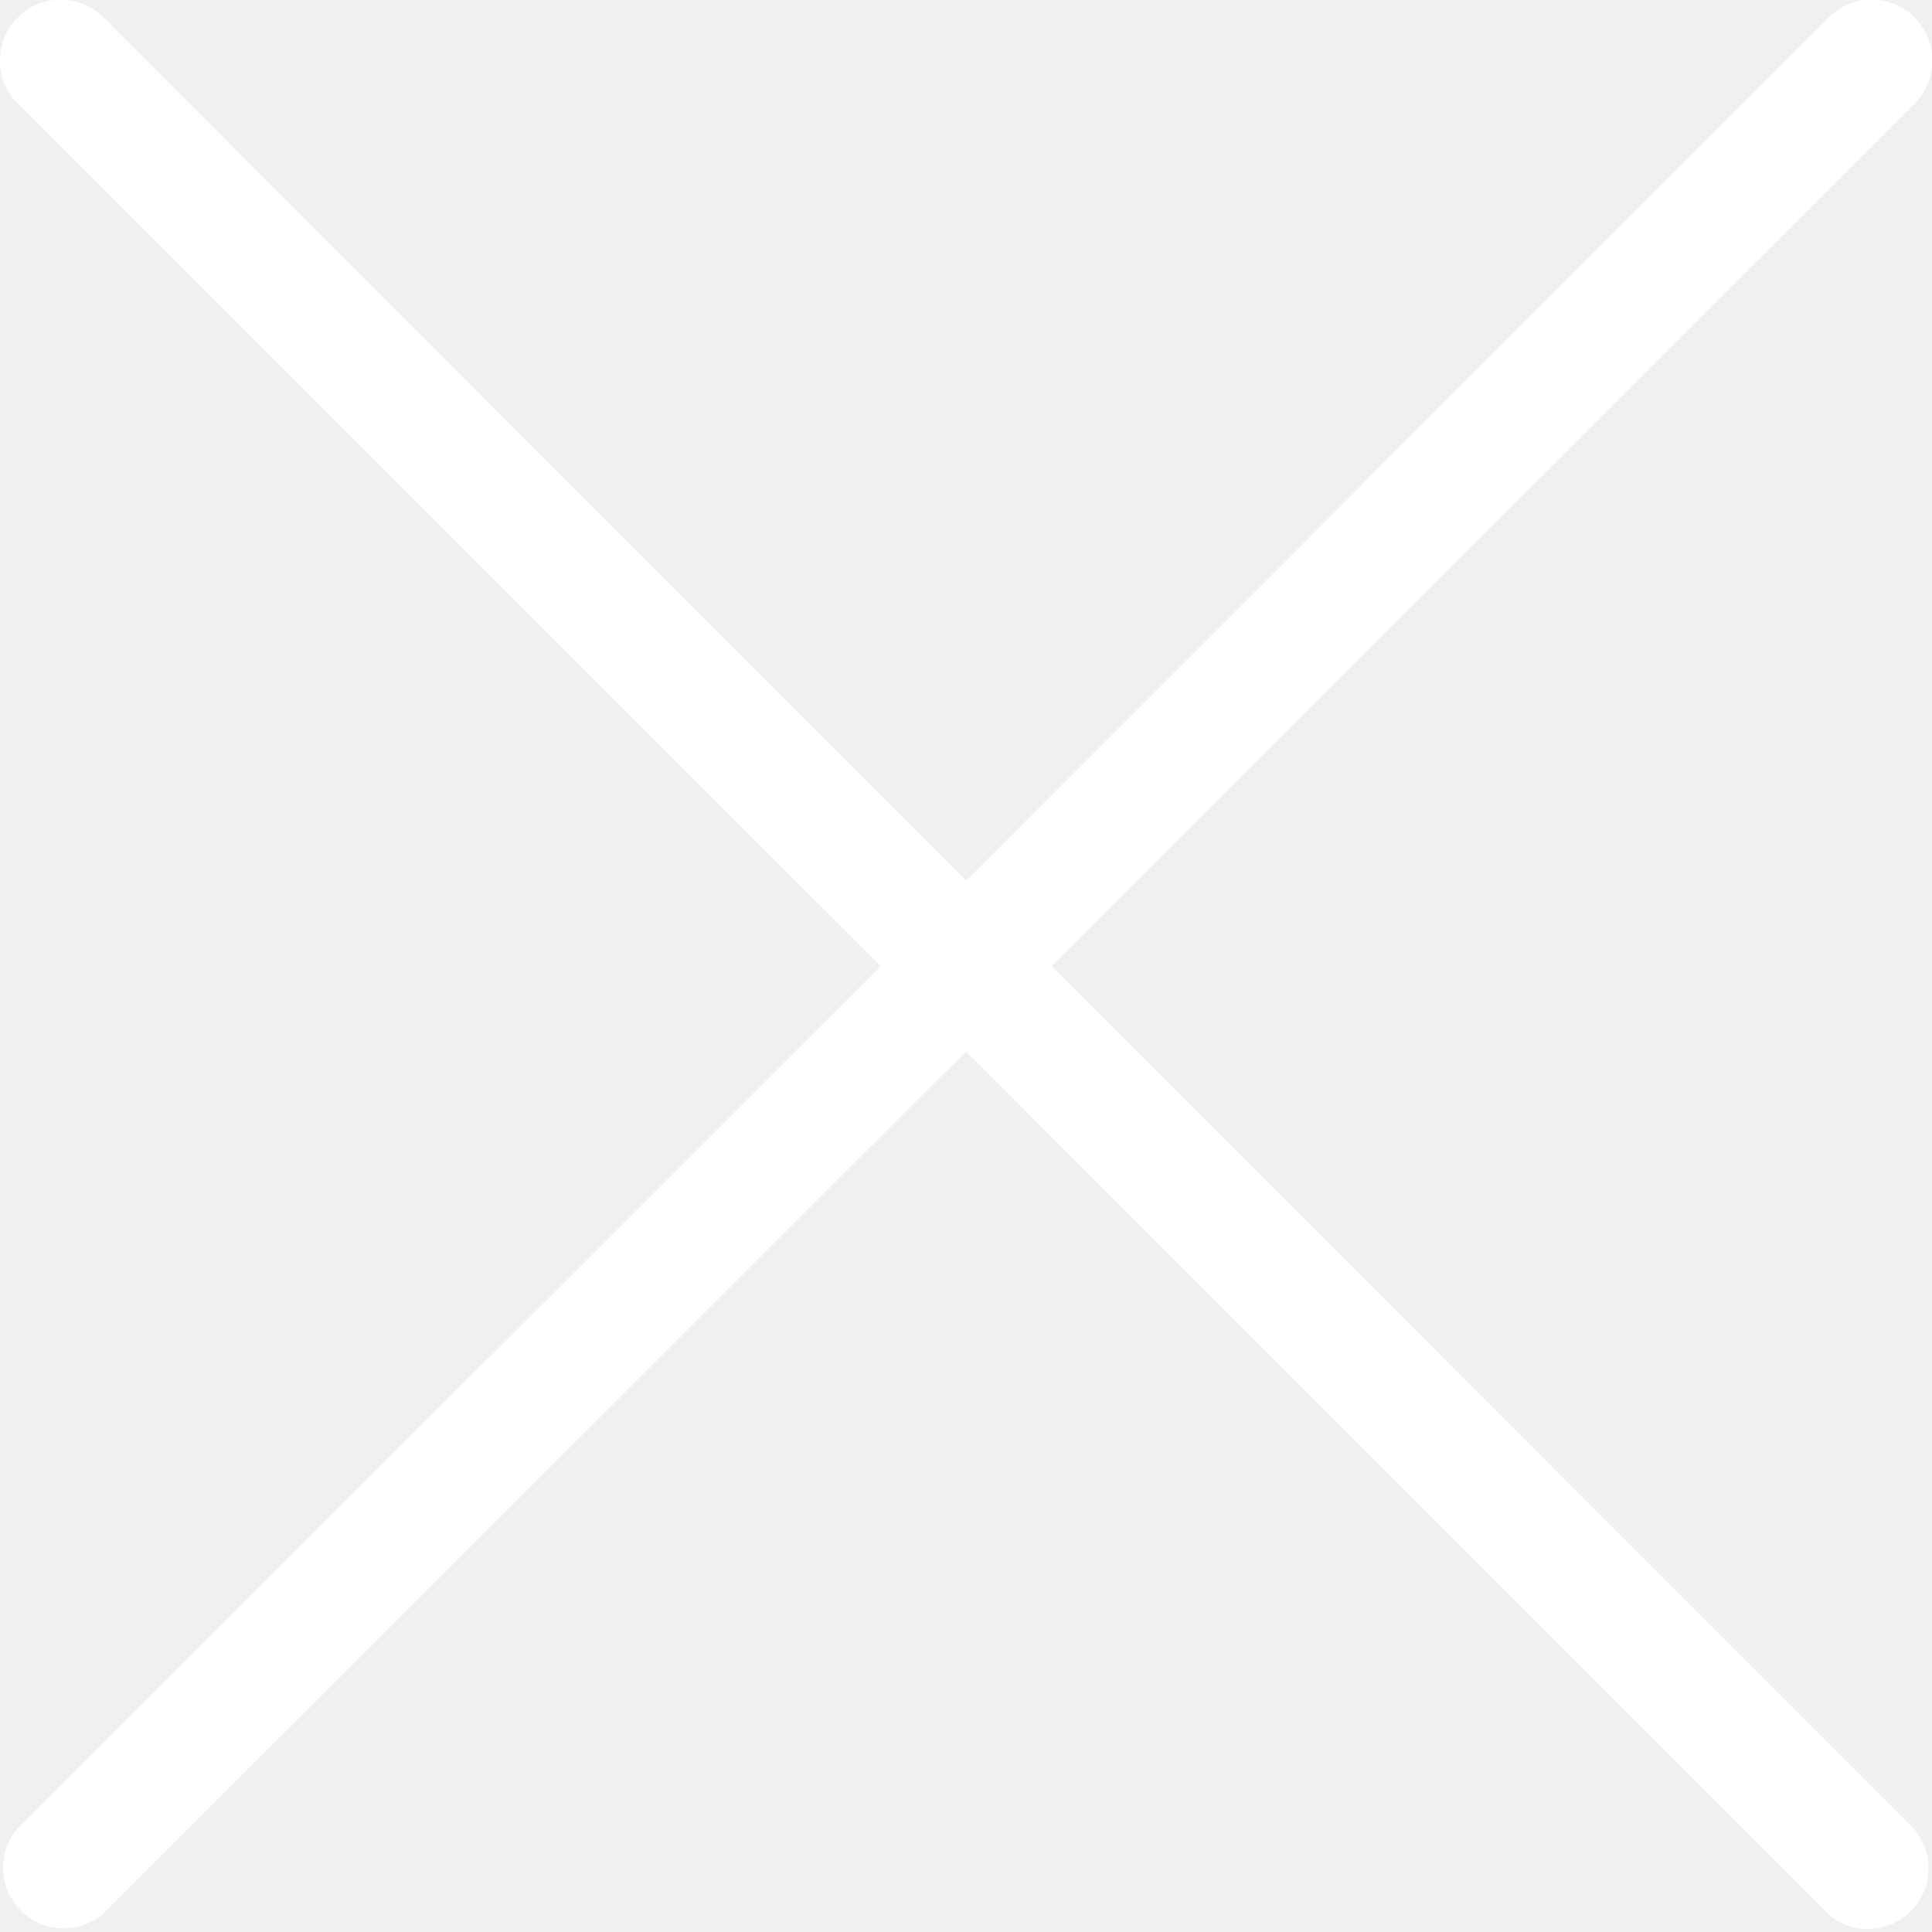
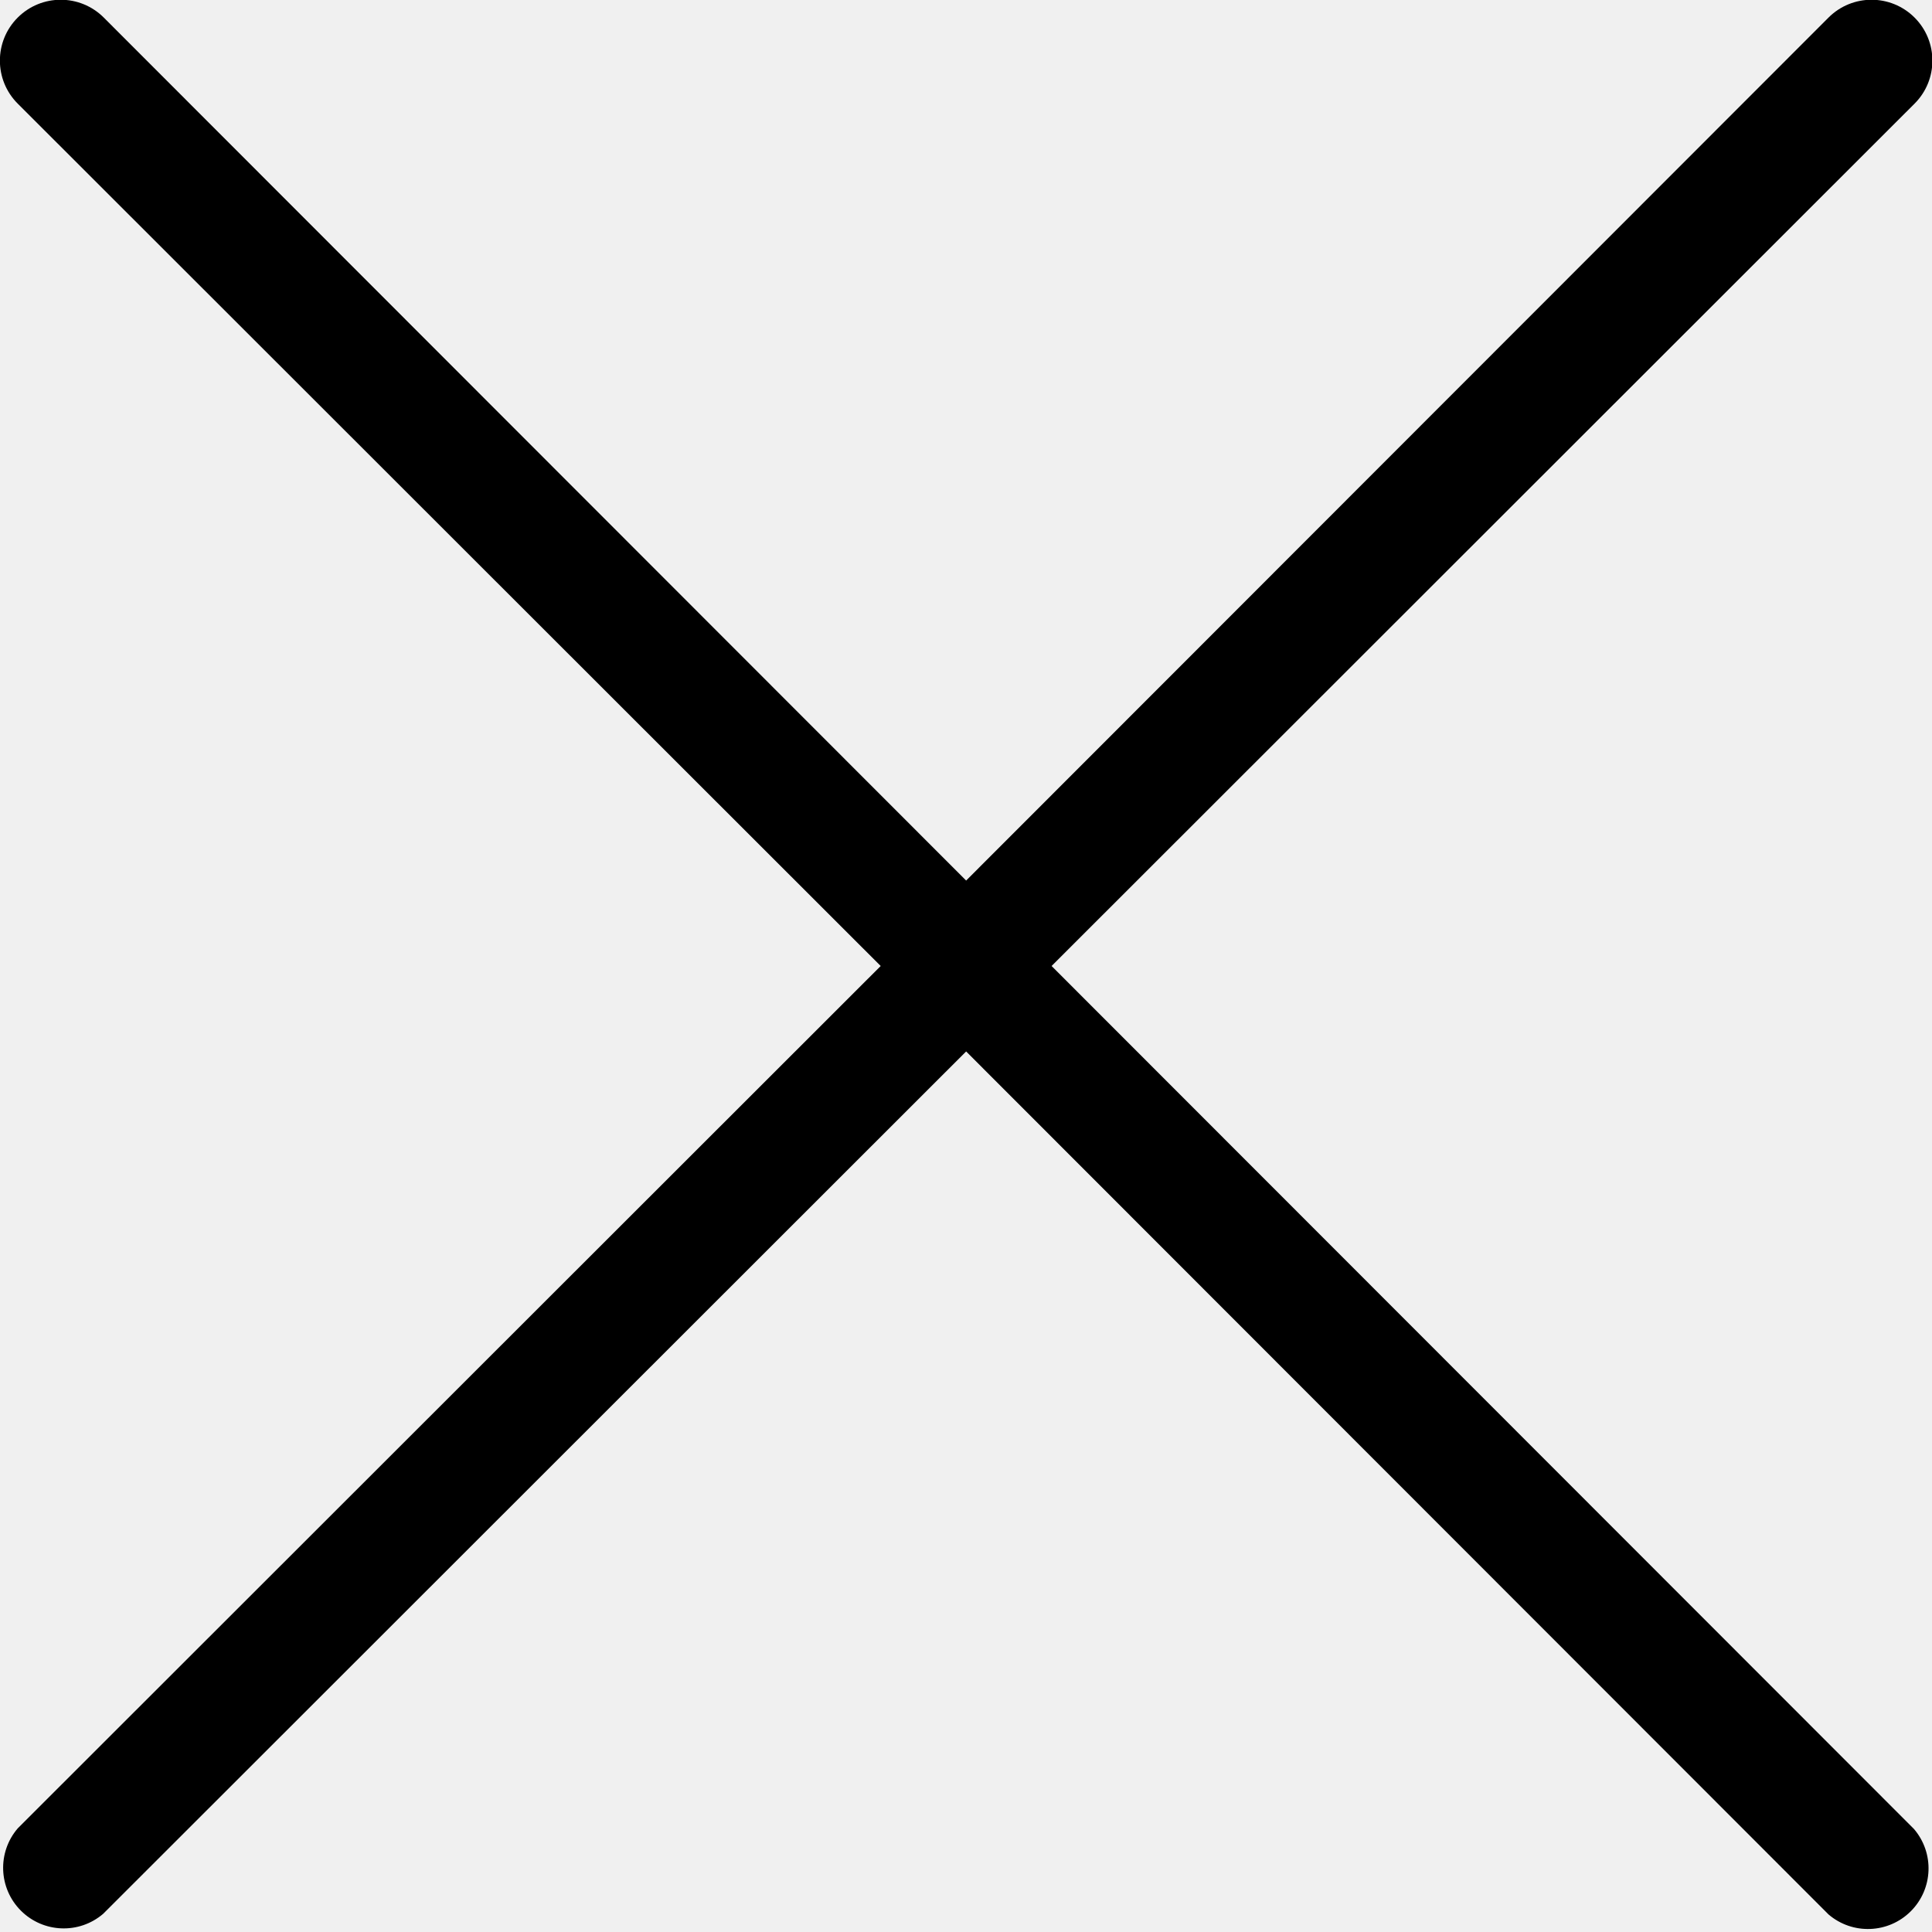
<svg xmlns="http://www.w3.org/2000/svg" t="1587866956091" class="icon" viewBox="0 0 1024 1024" version="1.1" p-id="1767" width="128" height="128">
-   <path d="M557.365 512L1014.761 54.926A32.12 32.12 0 0 0 969.15 9.315L512.075 466.71 55.001 9.315A32.12 32.12 0 0 0 9.39 54.926l457.395 457.074L9.39 969.074a32.12 32.12 0 0 0 45.29 45.29l457.395-457.074 457.074 457.395a32.12 32.12 0 0 0 45.29-45.29z" fill="#ffffff" p-id="1768" />
+   <path d="M557.365 512L1014.761 54.926A32.12 32.12 0 0 0 969.15 9.315L512.075 466.71 55.001 9.315A32.12 32.12 0 0 0 9.39 54.926l457.395 457.074L9.39 969.074a32.12 32.12 0 0 0 45.29 45.29l457.395-457.074 457.074 457.395a32.12 32.12 0 0 0 45.29-45.29z" p-id="1768" />
</svg>
